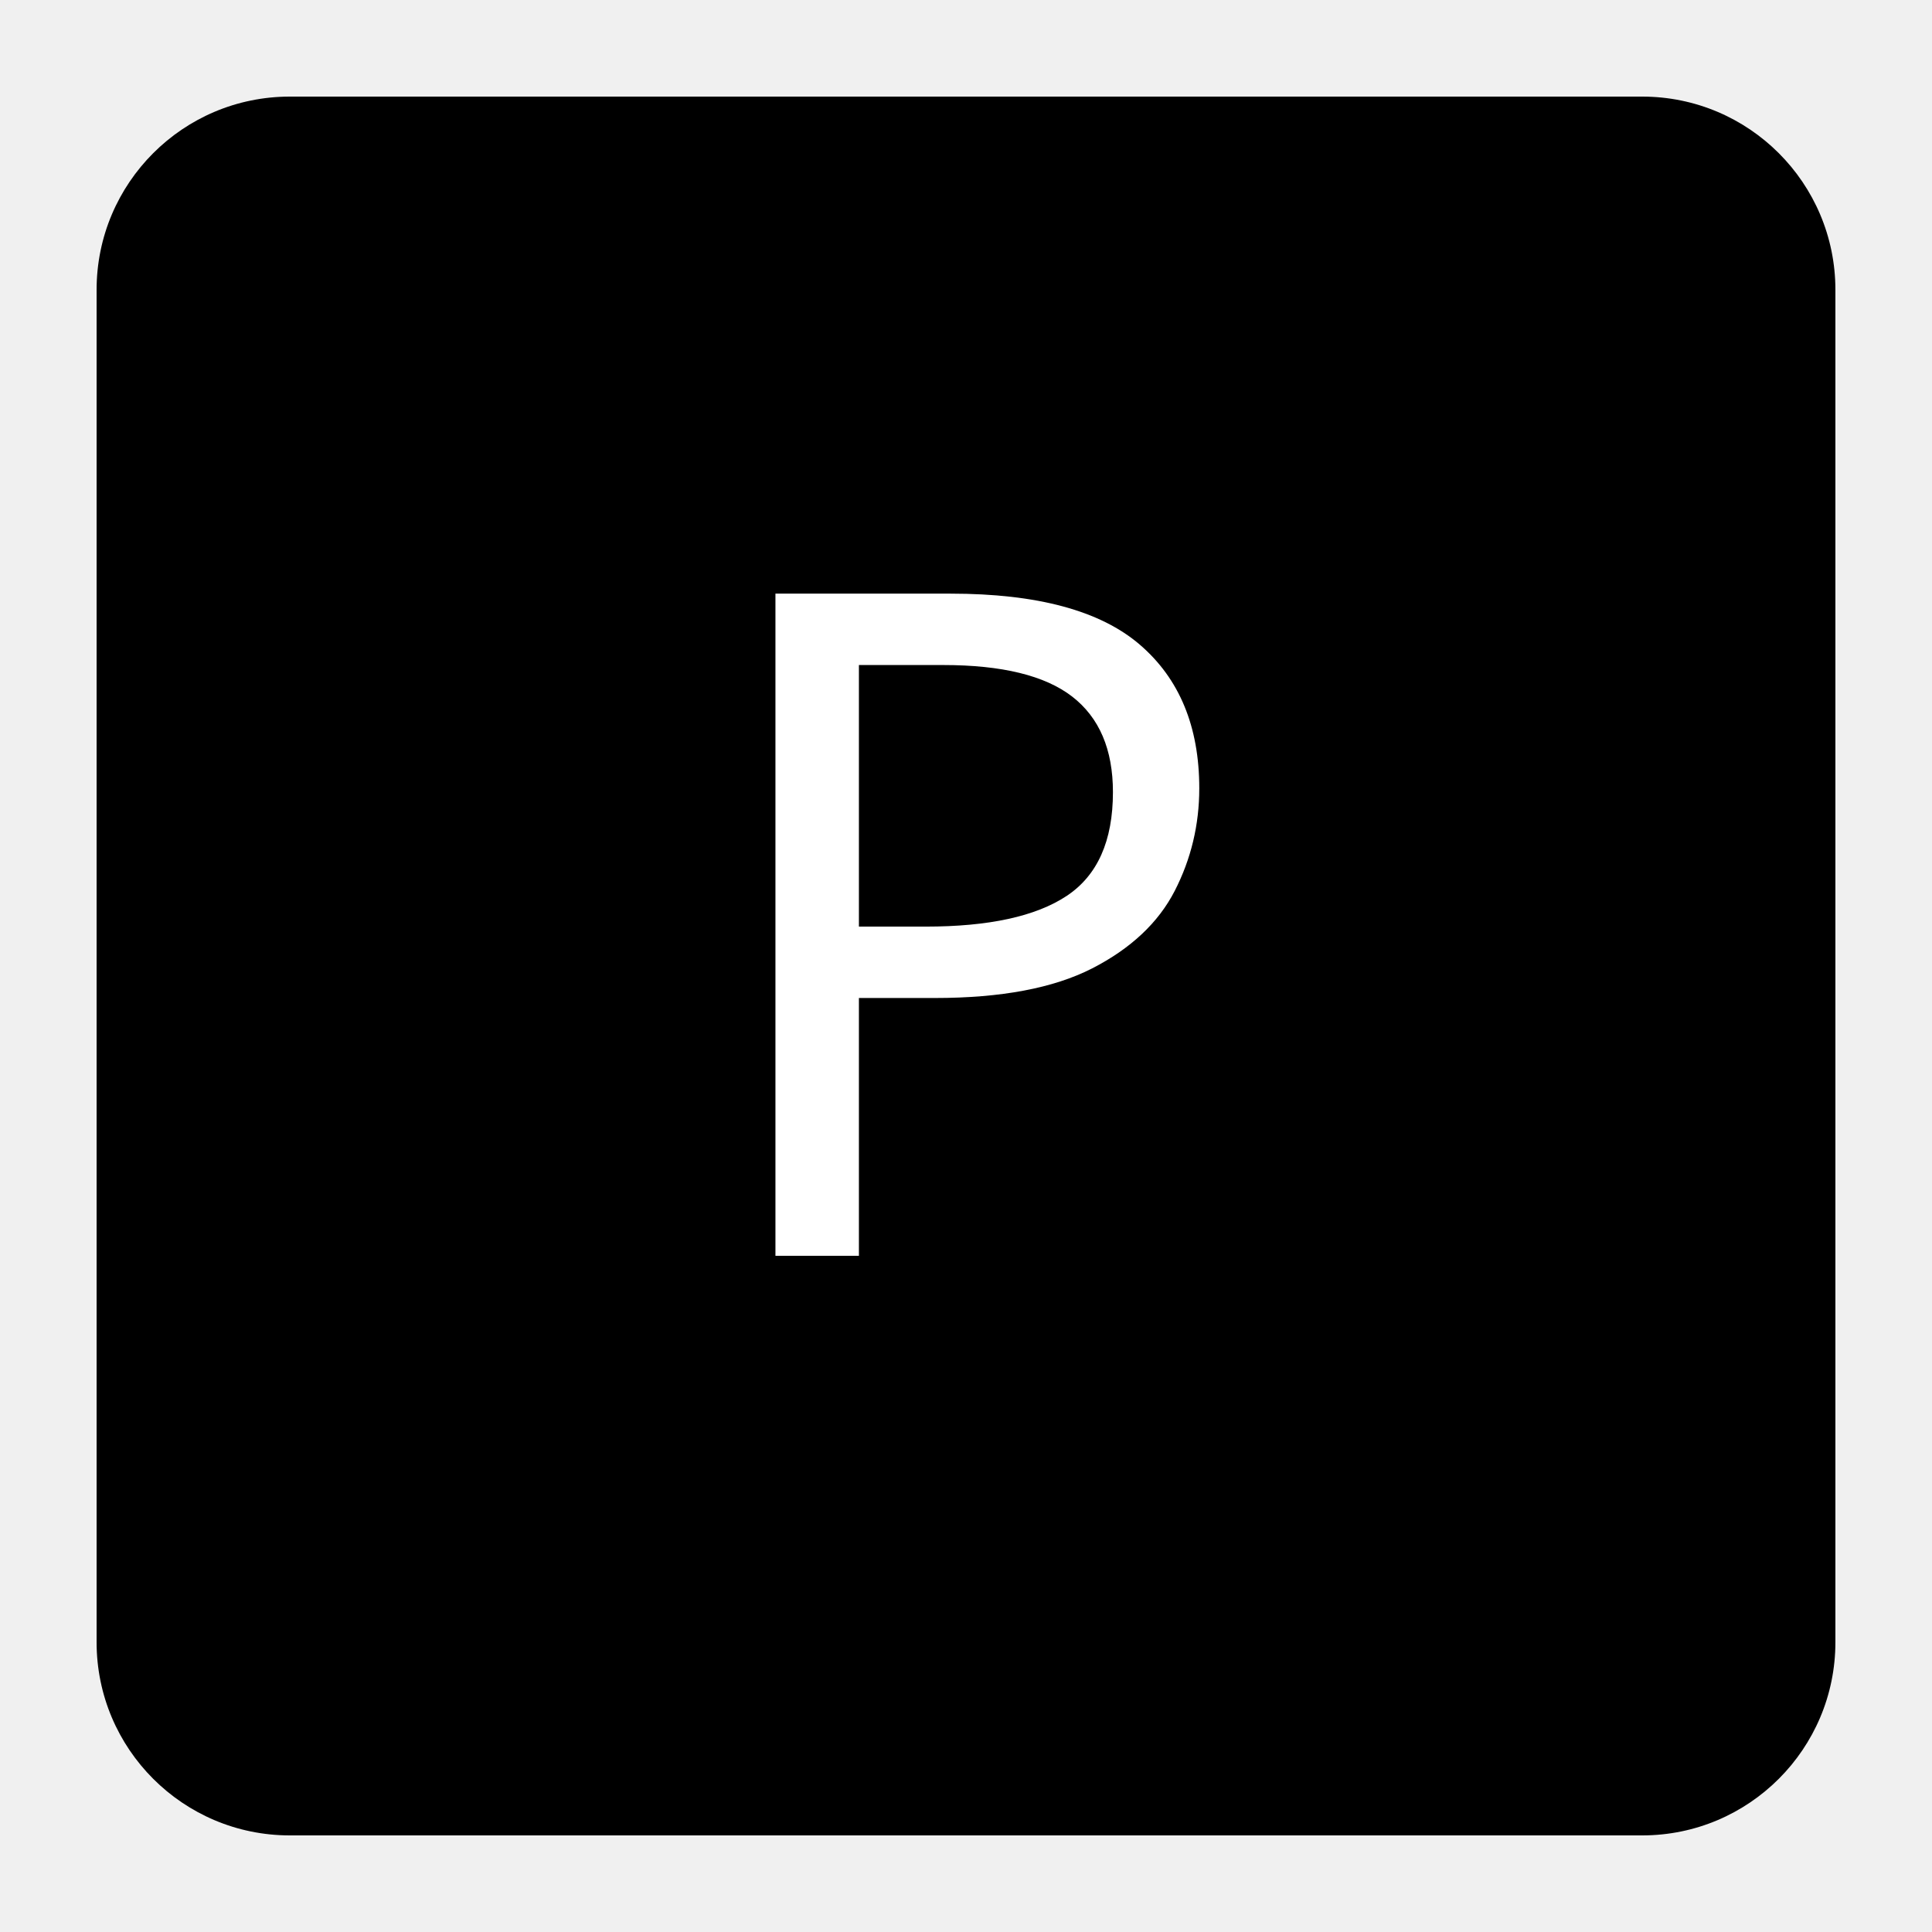
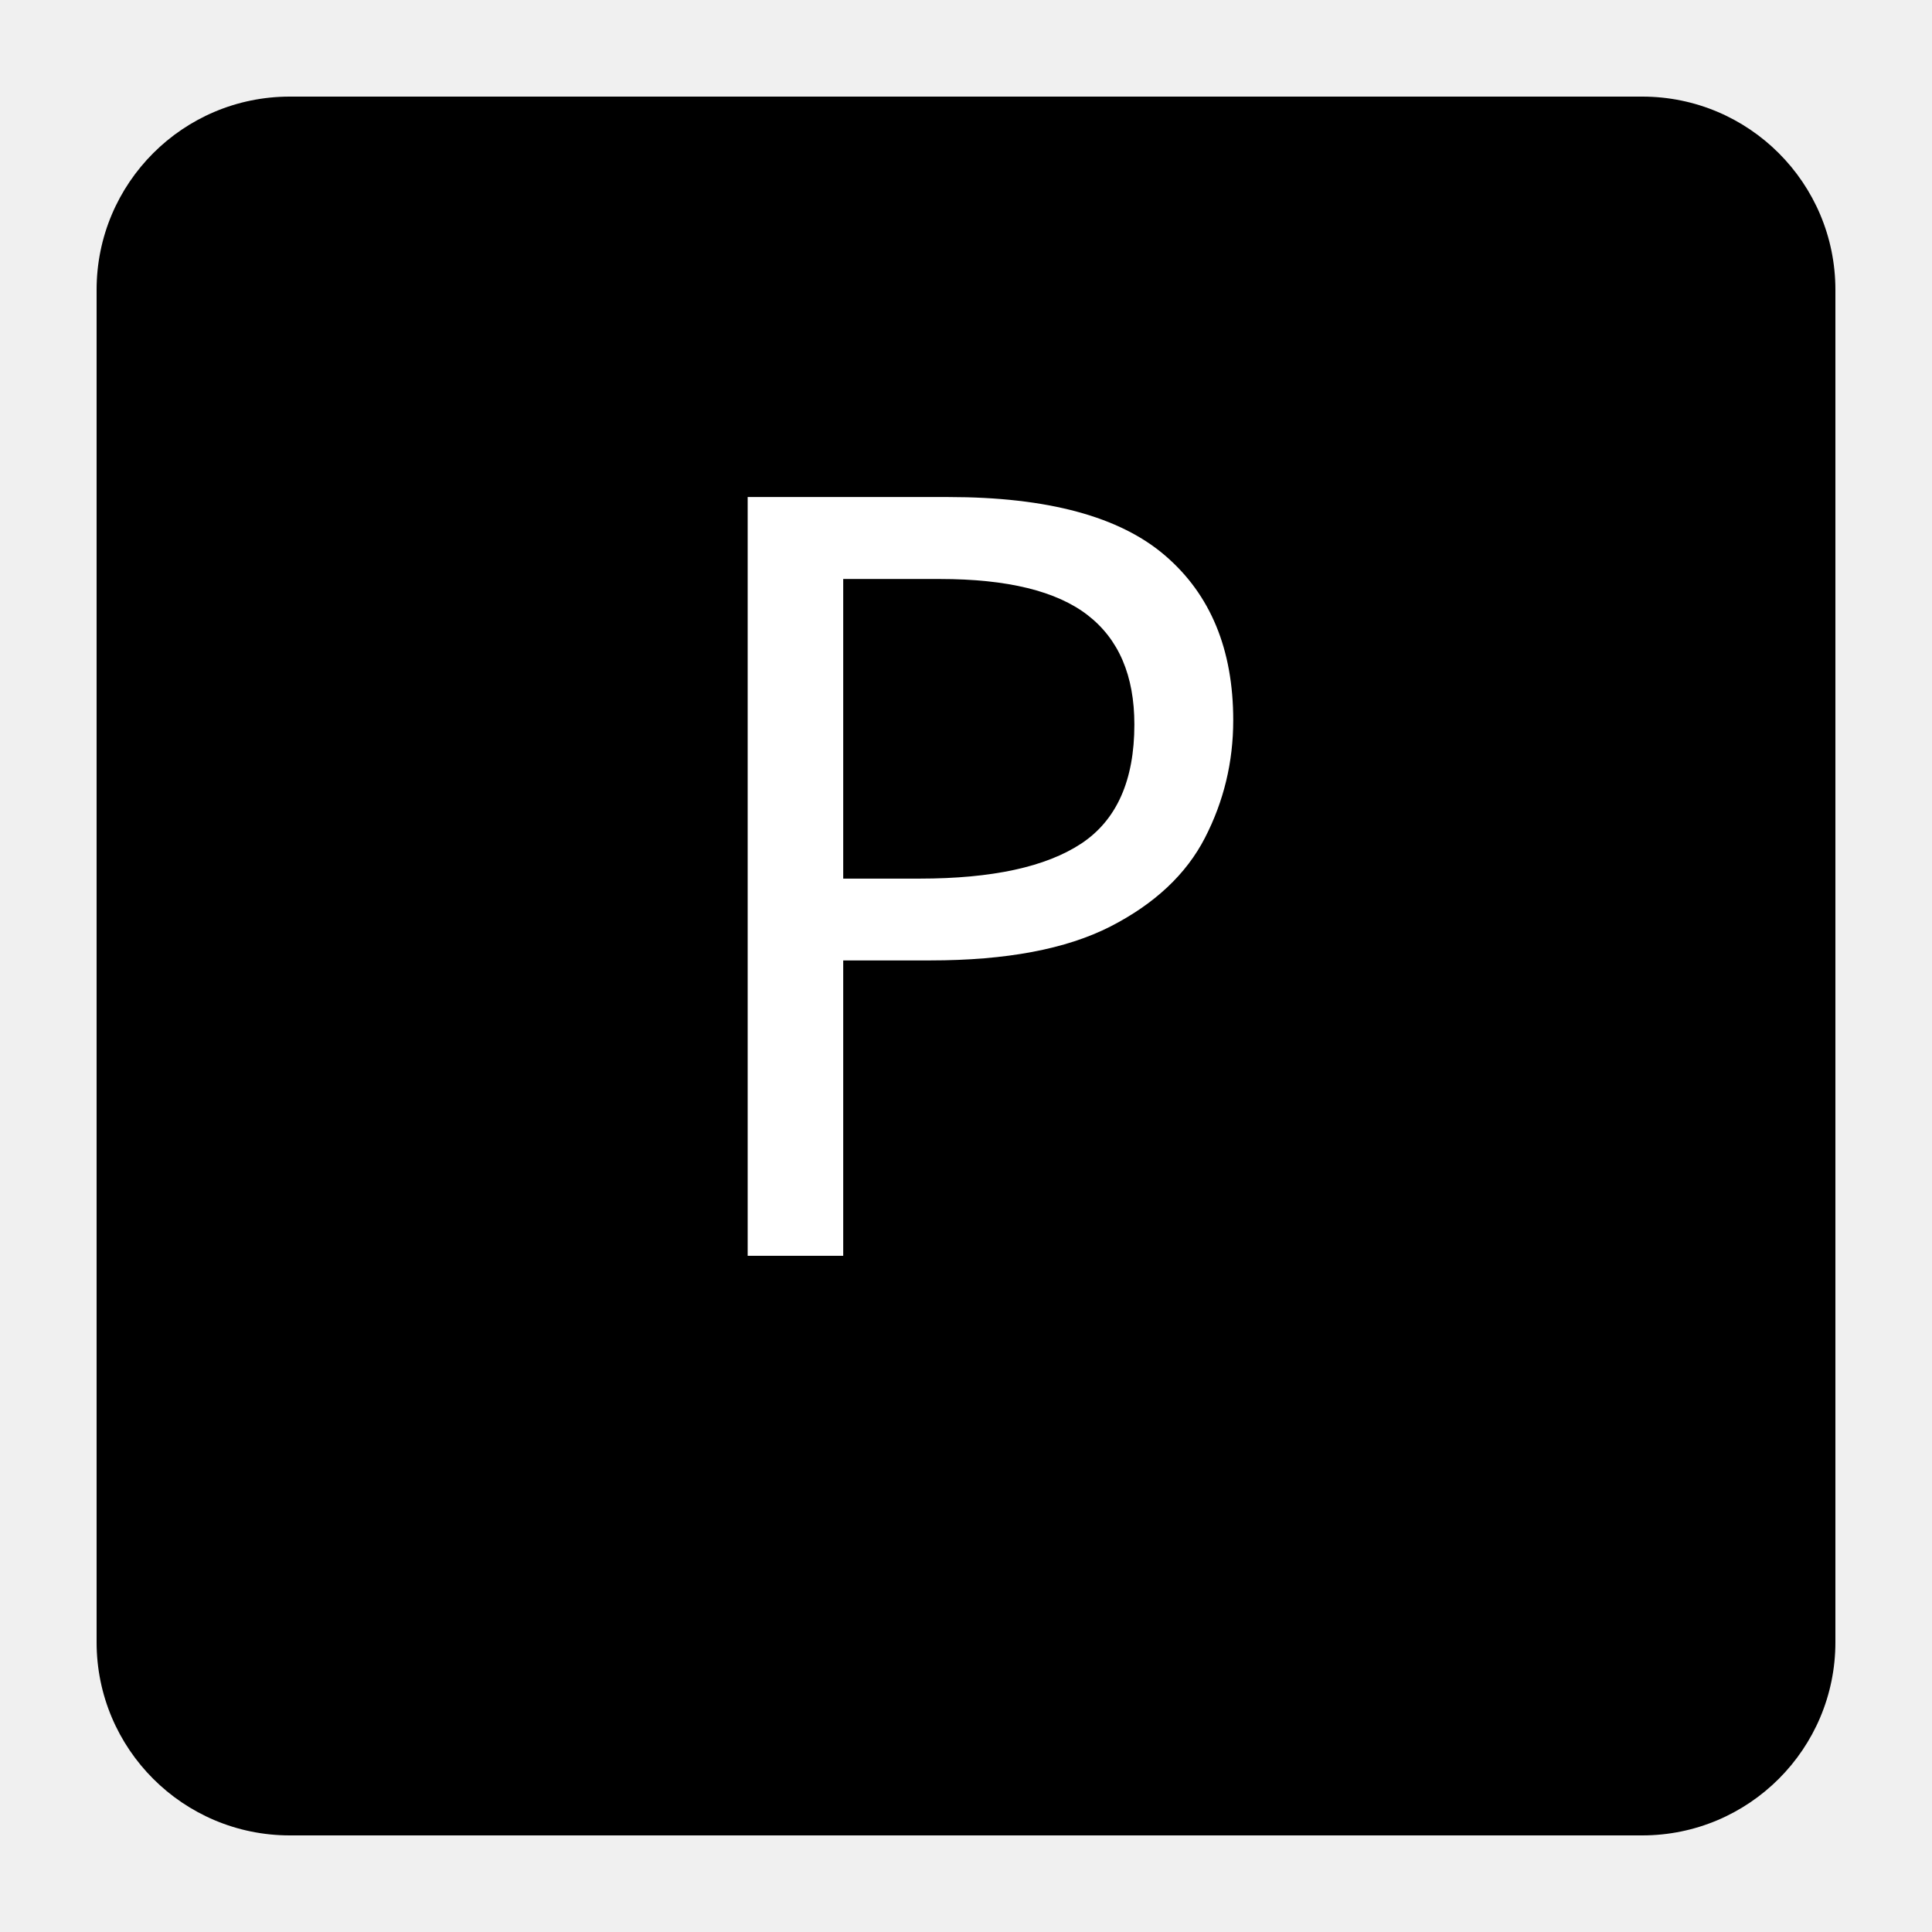
<svg xmlns="http://www.w3.org/2000/svg" viewBox="0 0 200 200">
  <rect x="10" y="10" width="180" height="180" rx="20" fill="#000" />
-   <text x="100" y="130" fill="#fff" font-size="96" font-family="Verdana" text-anchor="middle">P</text>
+   <text x="100" y="130" fill="#fff" font-size="110" font-family="Verdana" font-weigth="bolder" text-anchor="middle">P</text>
</svg>
